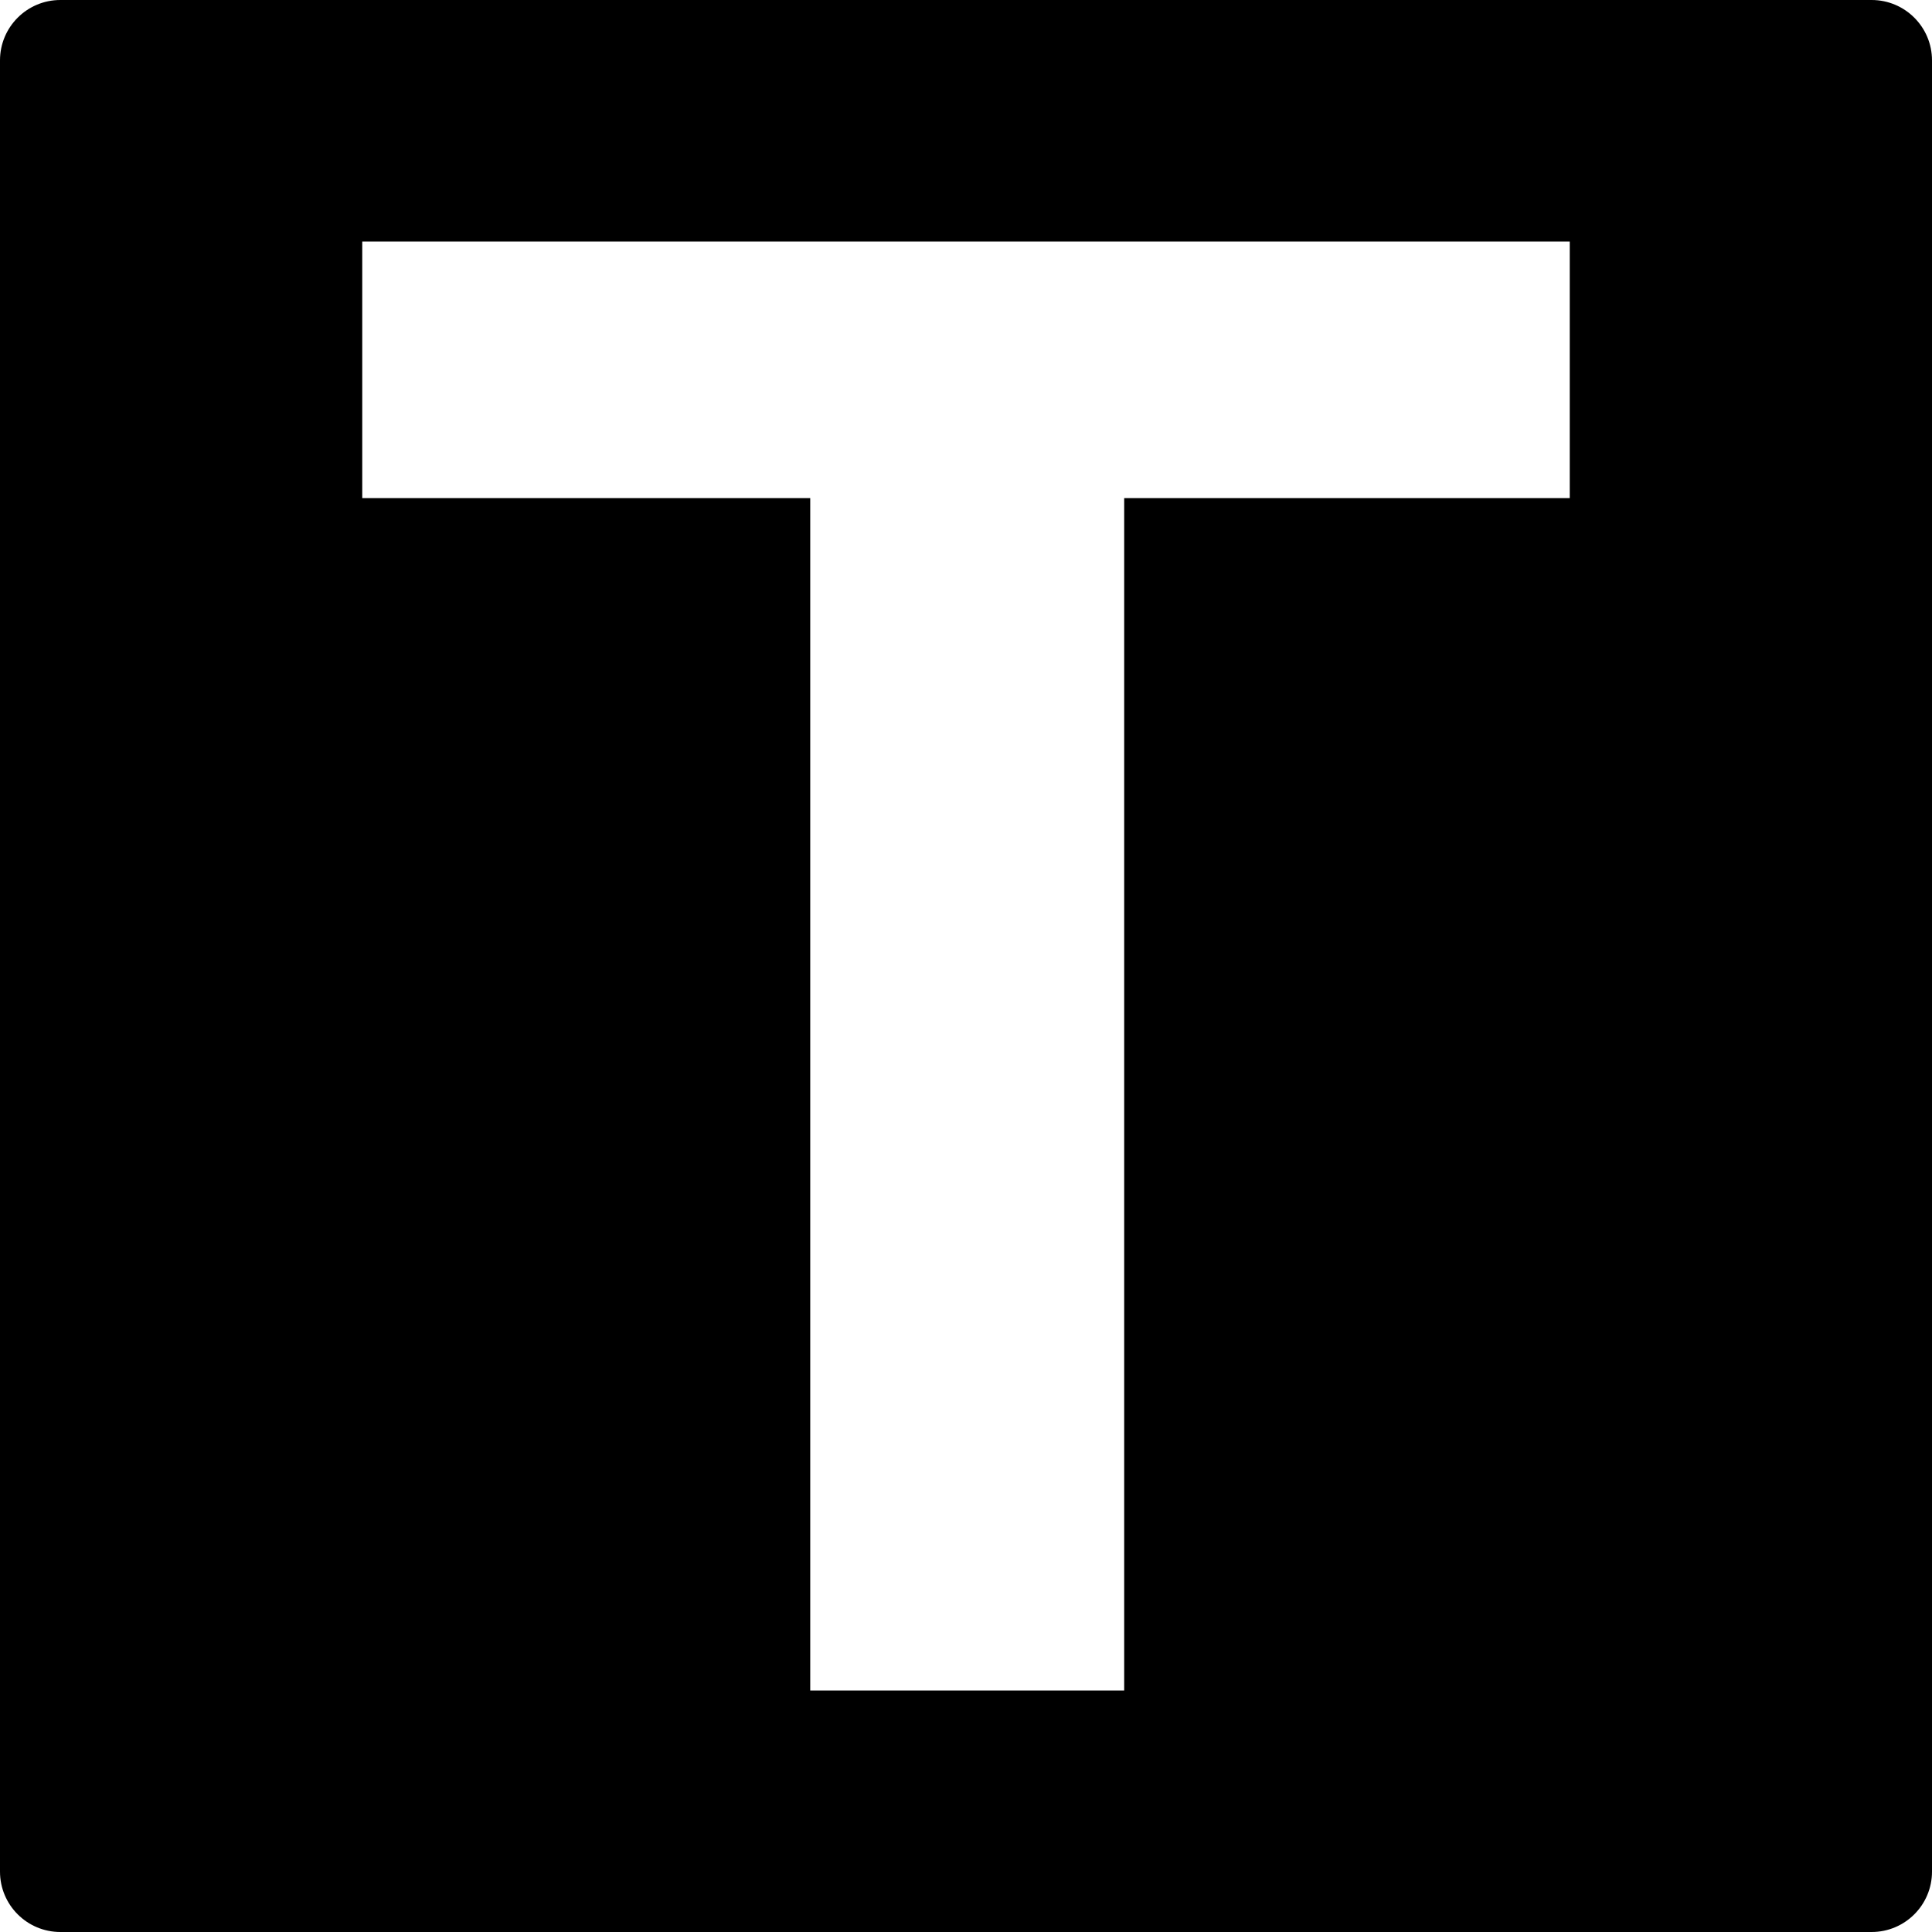
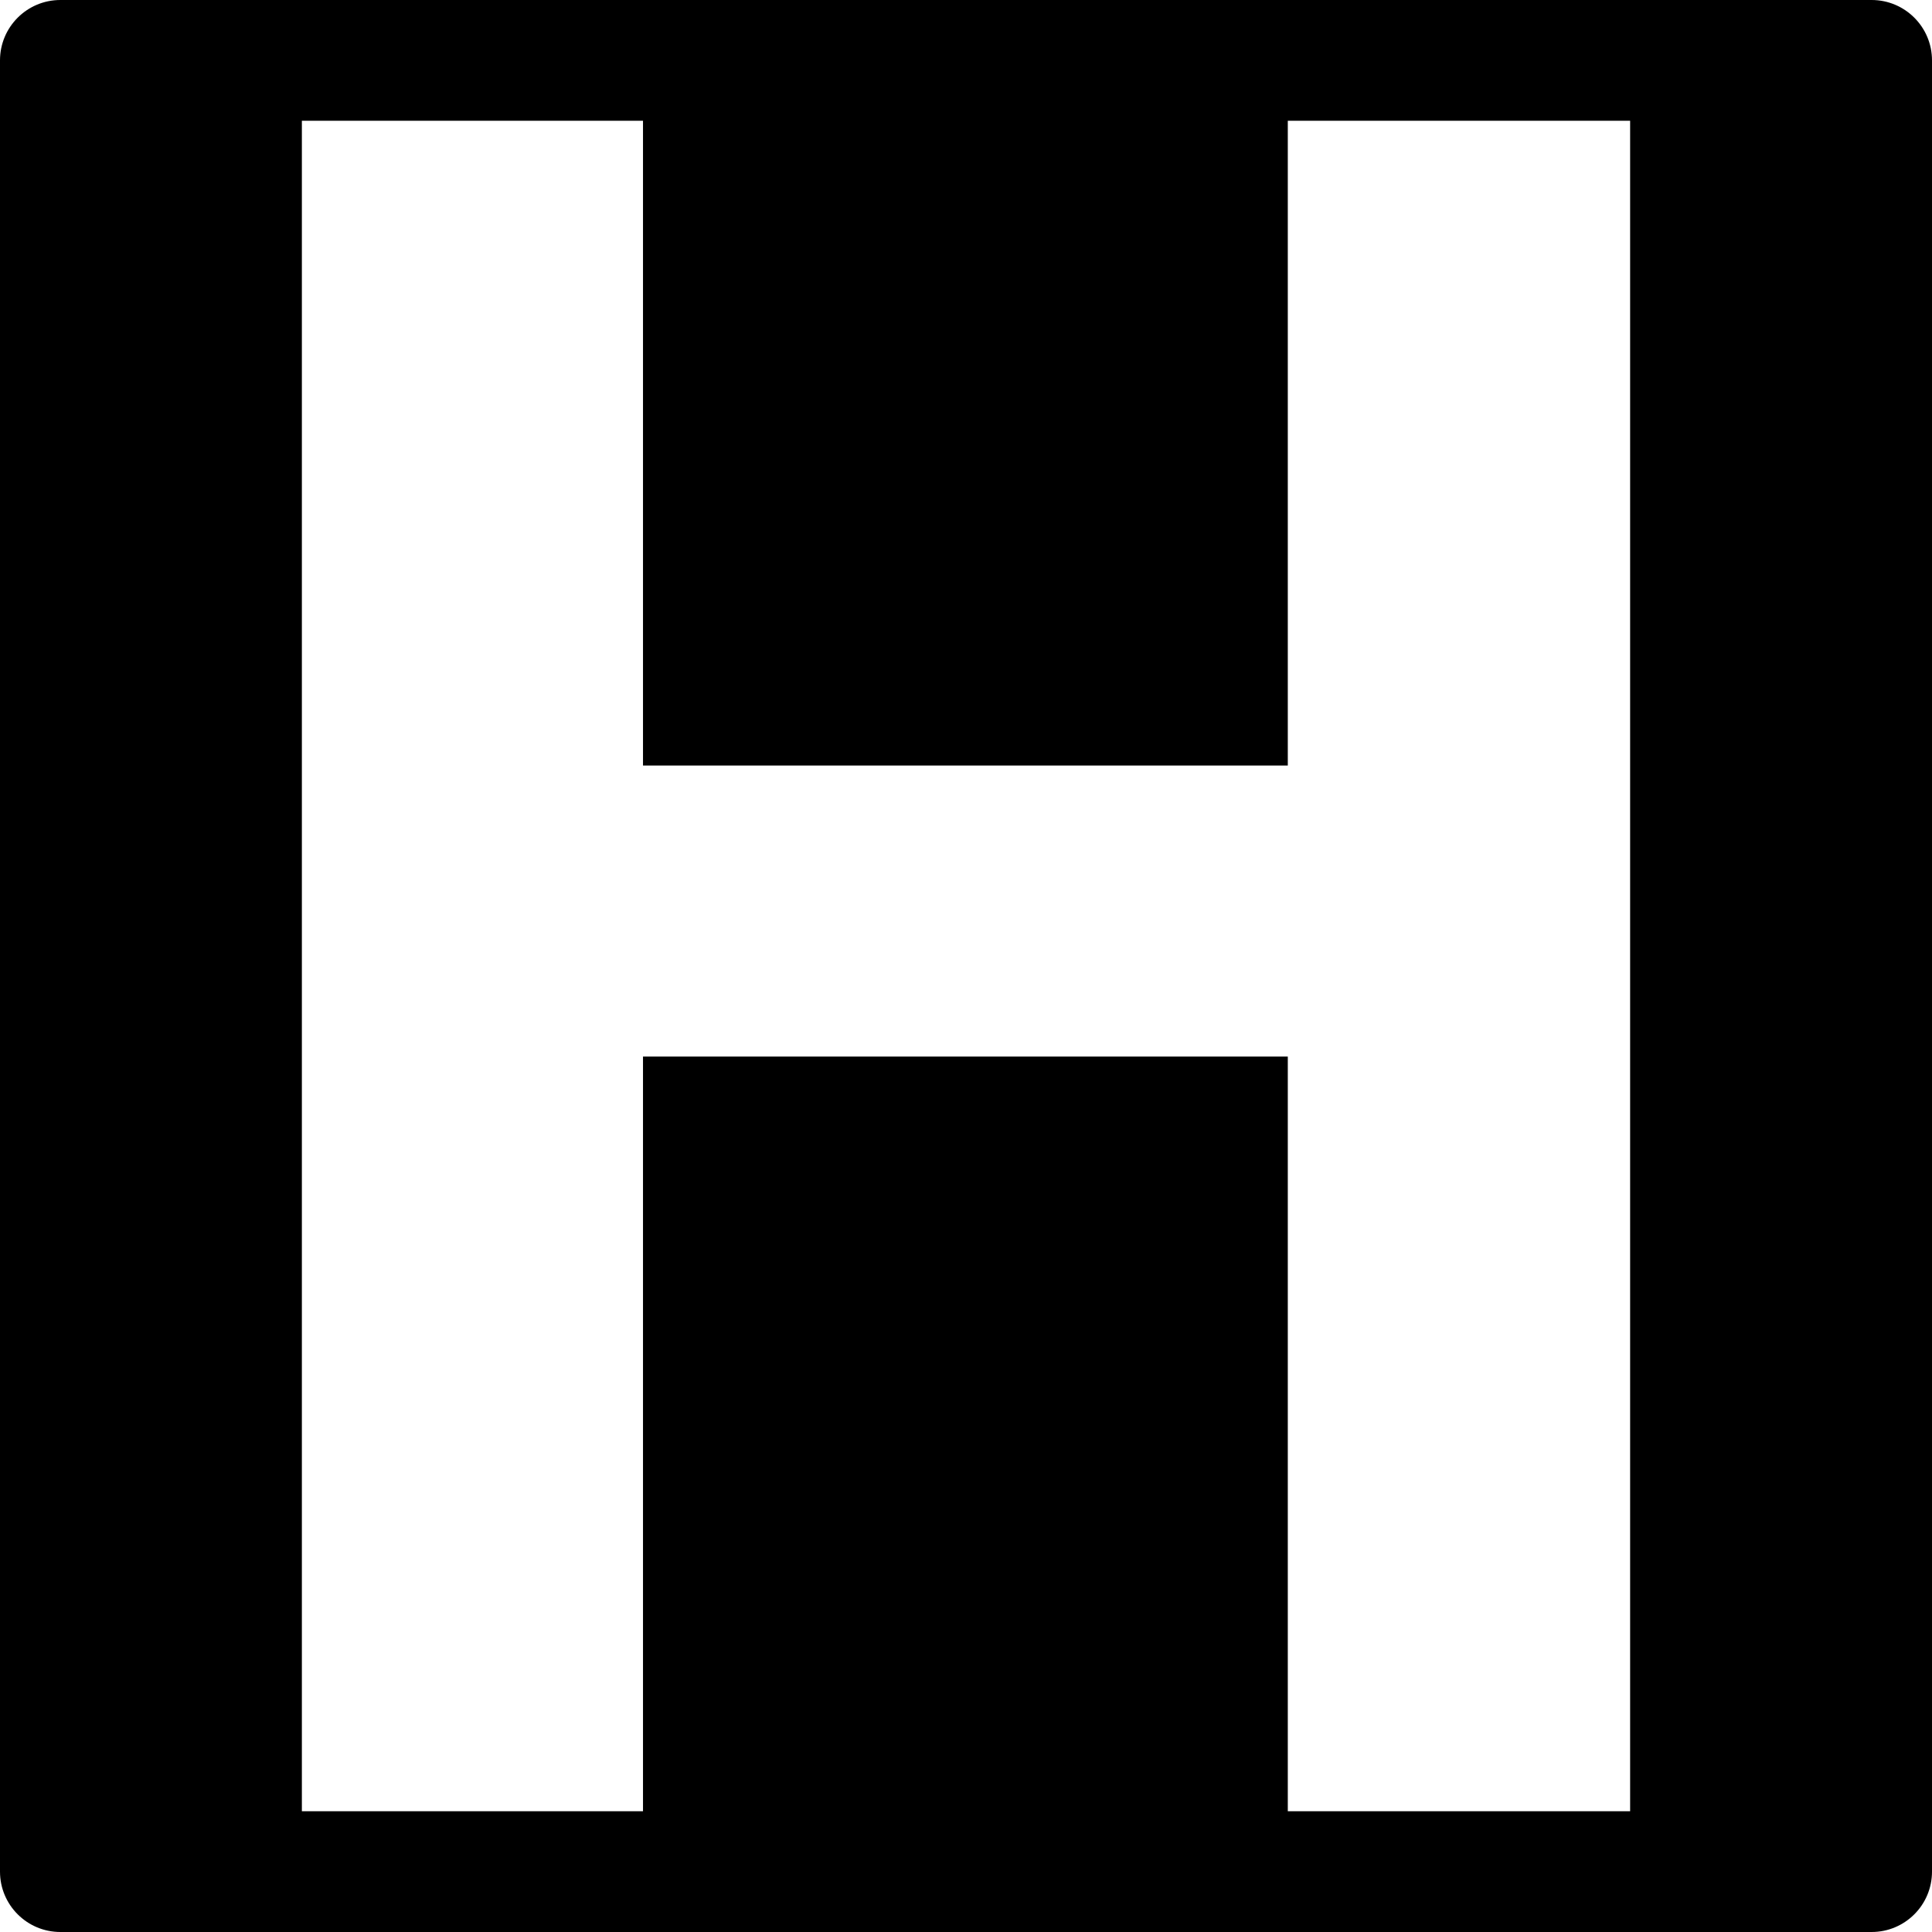
<svg xmlns="http://www.w3.org/2000/svg" viewBox="0 0 32 32">
  <path d="M0 0h32v32H0z" fill="none" />
-   <path d="M31 0a1 1 0 0 1 1 1v30a1 1 0 0 1-1 1H1a1 1 0 0 1-1-1V1a1 1 0 0 1 1-1zm-5 4H6v4.25h7.42V28h5.2V8.25H26z" />
+   <path d="M31 0a1 1 0 0 1 1 1v30a1 1 0 0 1-1 1H1a1 1 0 0 1-1-1V1a1 1 0 0 1 1-1zM10.65 2H5v28h5.65V17.5h10.68V30H27V2h-5.67v10.68H10.65z" />
</svg>
